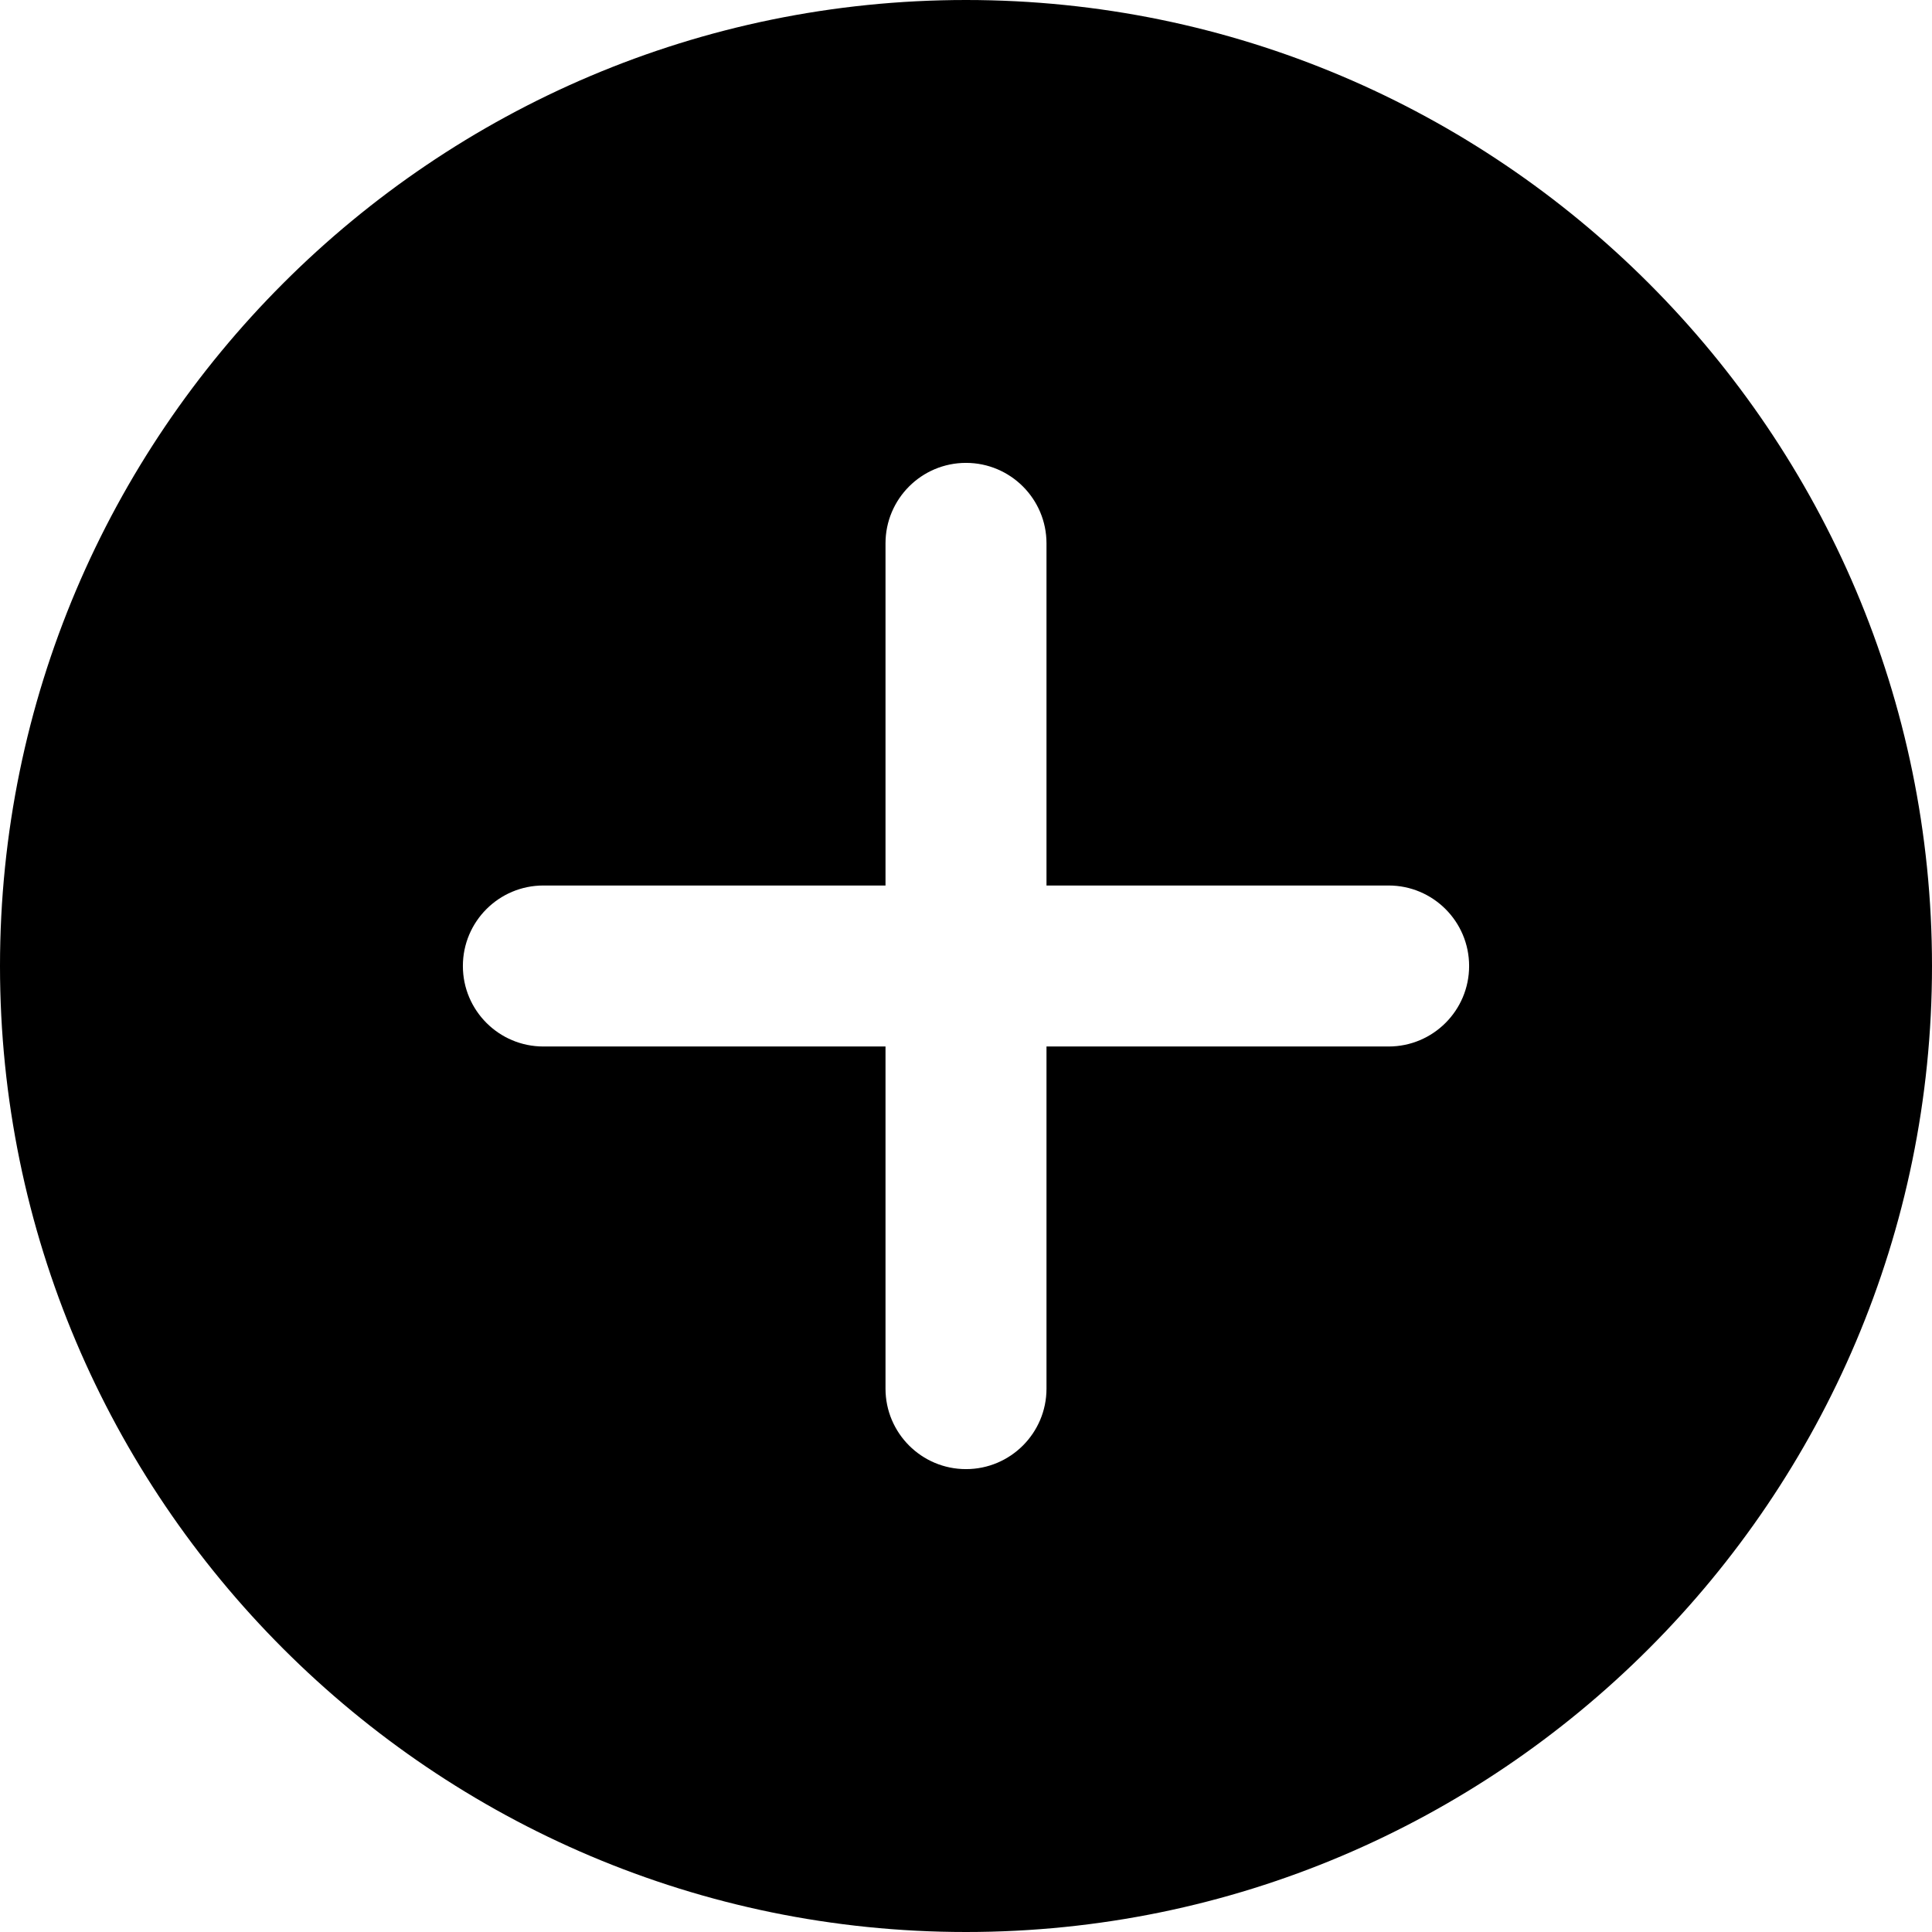
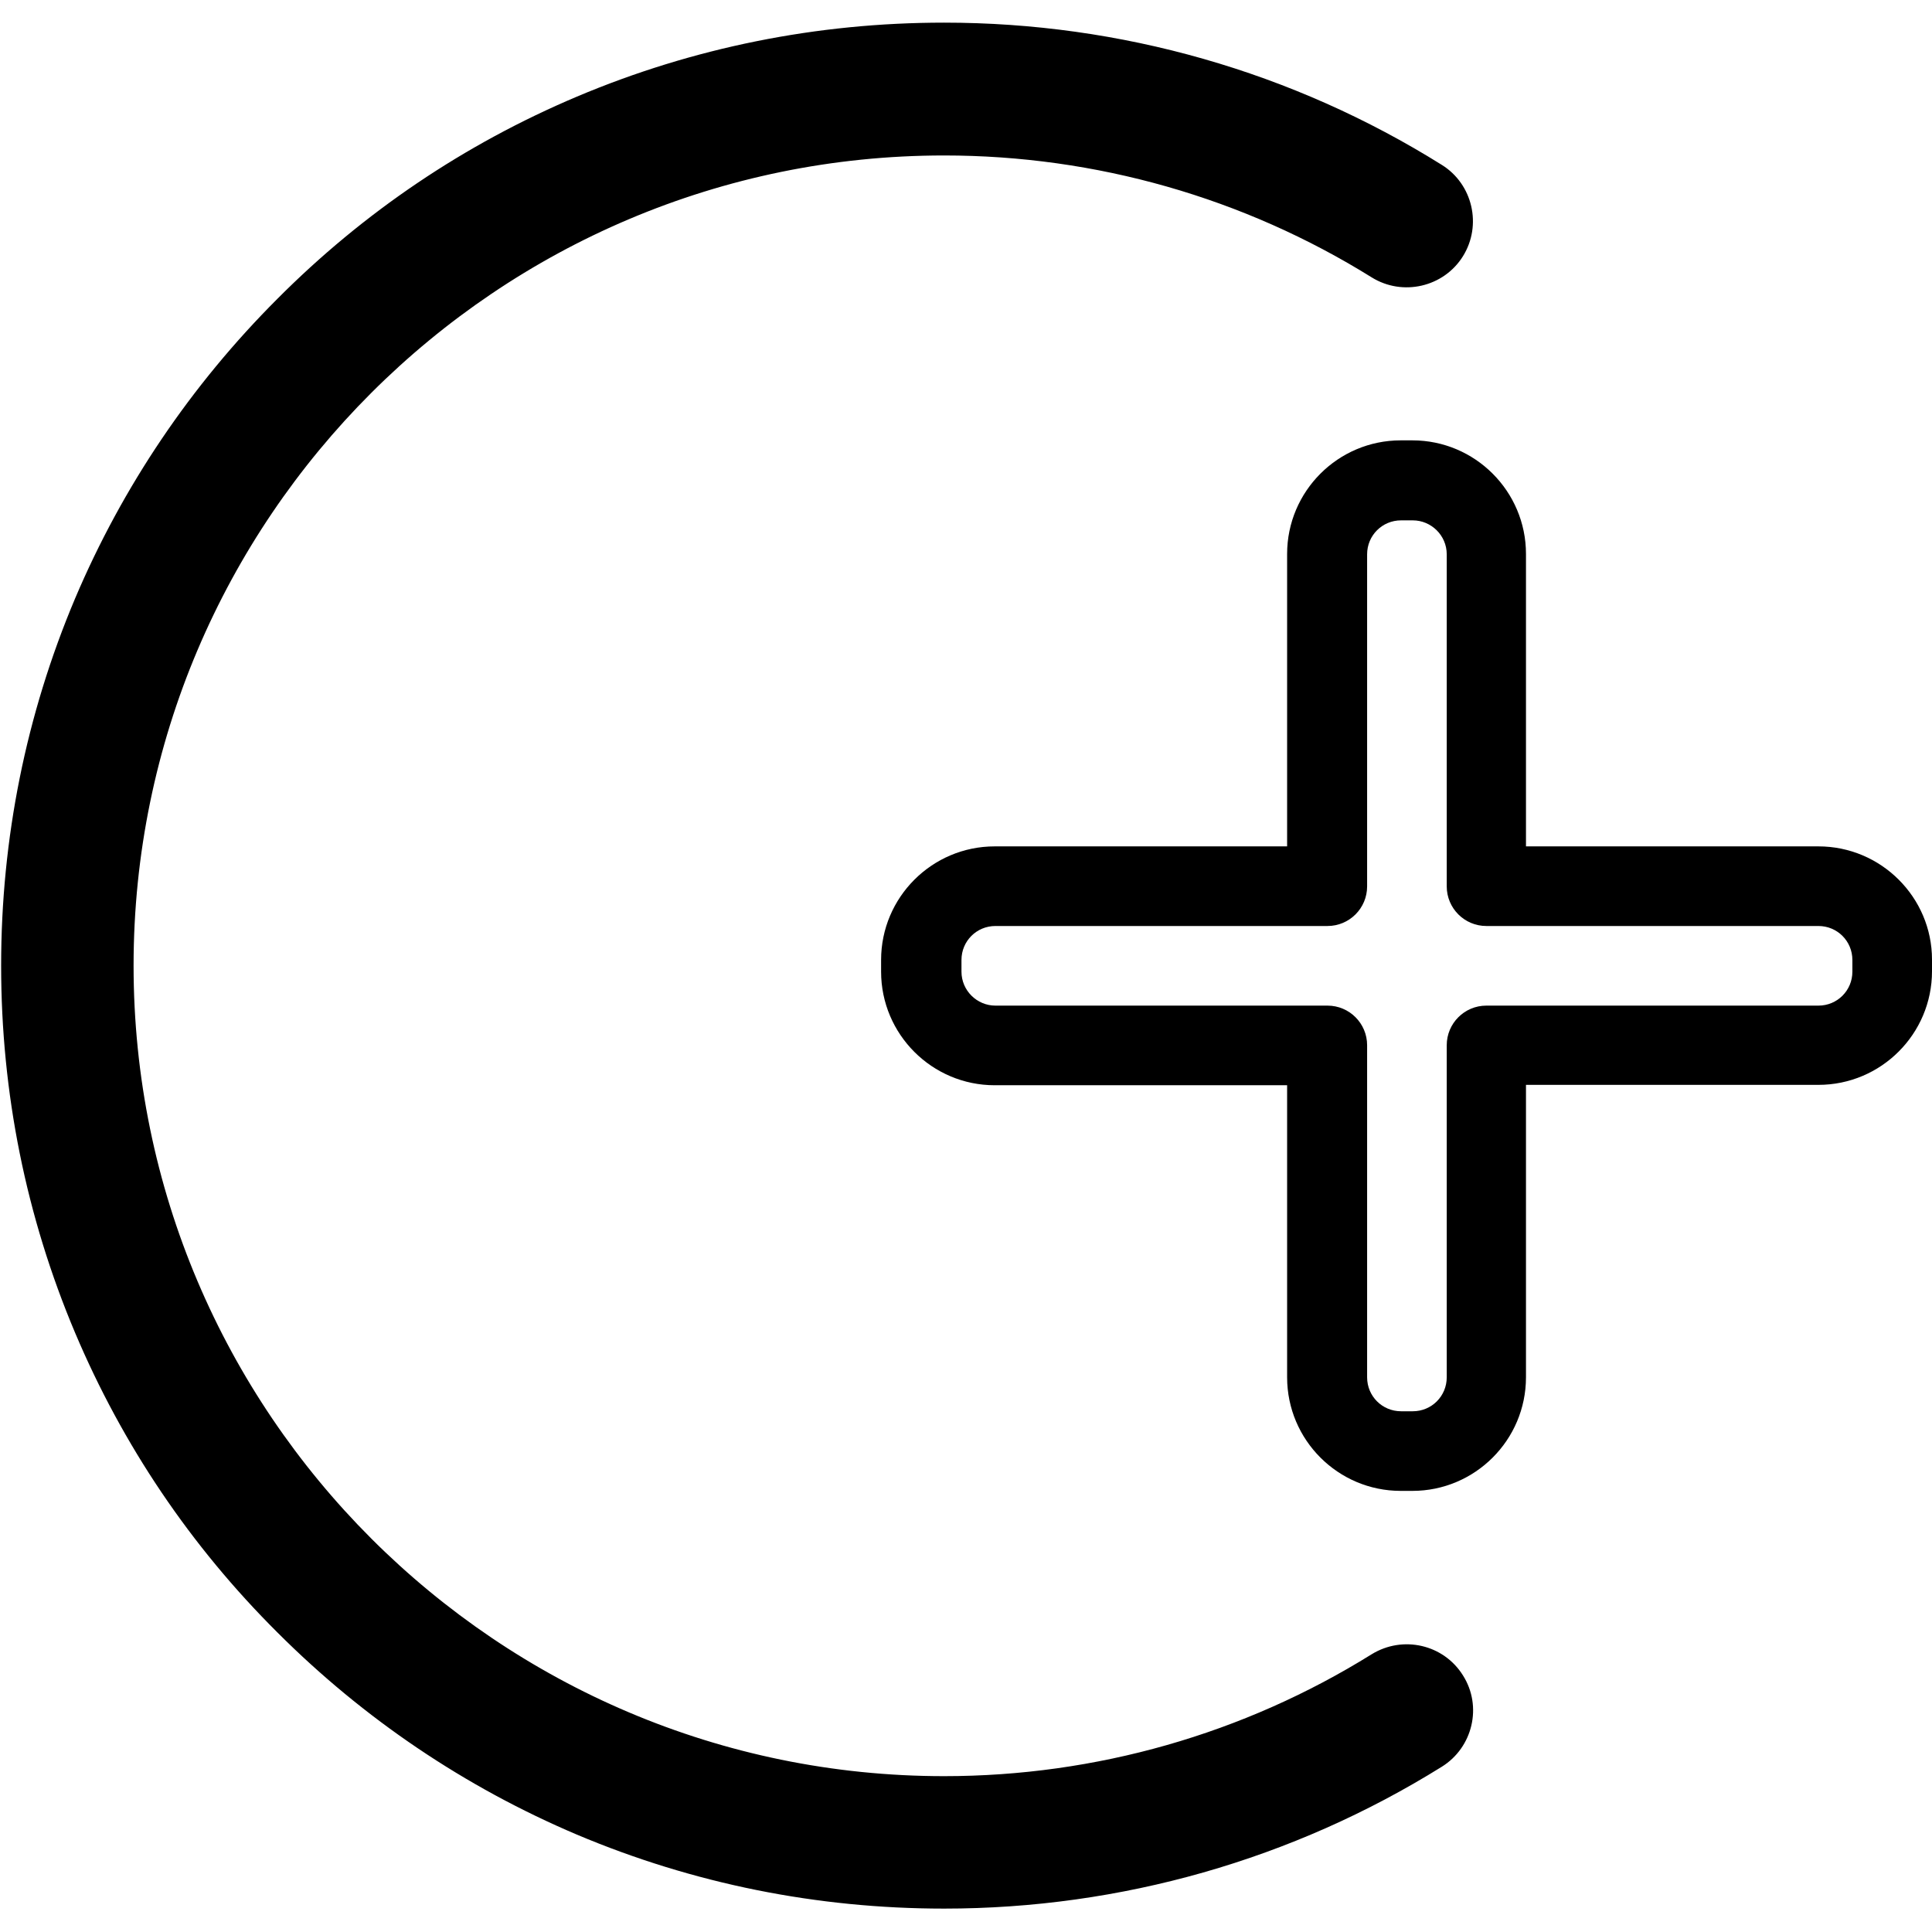
- <svg xmlns="http://www.w3.org/2000/svg" height="512pt" viewBox="0 0 512 512" width="512pt">
-   <path d="m256 0c-141.164 0-256 114.836-256 256s114.836 256 256 256 256-114.836 256-256-114.836-256-256-256zm112 277.332h-90.668v90.668c0 11.777-9.555 21.332-21.332 21.332s-21.332-9.555-21.332-21.332v-90.668h-90.668c-11.777 0-21.332-9.555-21.332-21.332s9.555-21.332 21.332-21.332h90.668v-90.668c0-11.777 9.555-21.332 21.332-21.332s21.332 9.555 21.332 21.332v90.668h90.668c11.777 0 21.332 9.555 21.332 21.332s-9.555 21.332-21.332 21.332zm0 0" />
+ <svg xmlns="http://www.w3.org/2000/svg" version="1.1" x="0px" y="0px" viewBox="0 0 512 512" style="enable-background:new 0 0 512 512;" xml:space="preserve">
+   <style type="text/css">
+ 	.st0{display:none;}
+ 	.st1{display:inline;}
+ </style>
+   <g id="Layer_1" class="st0">
+     <path class="st1" d="M256,0C114.8,0,0,114.8,0,256s114.8,256,256,256s256-114.8,256-256S397.2,0,256,0z M368,277.3h-90.7V368   c0,11.8-9.6,21.3-21.3,21.3s-21.3-9.6-21.3-21.3v-90.7H144c-11.8,0-21.3-9.6-21.3-21.3s9.6-21.3,21.3-21.3h90.7V144   c0-11.8,9.6-21.3,21.3-21.3s21.3,9.6,21.3,21.3v90.7H368c11.8,0,21.3,9.6,21.3,21.3S379.8,277.3,368,277.3z" />
+   </g>
+   <g id="Layer_2">
+     <g>
+       <path d="M481.9,224.3h-77.5v-77.5c0-16.6-13.5-30.1-30.1-30.1h-3.1c-16.6,0-30.1,13.5-30.1,30.1v77.5h-77.5    c-16.6,0-30.1,13.5-30.1,30.1v3.1c0,16.6,13.5,30.1,30.1,30.1h77.5V365c0,16.6,13.5,30.1,30.1,30.1h3.1    c16.6,0,30.1-13.5,30.1-30.1v-77.5h77.5c16.6,0,30.1-13.5,30.1-30.1v-3.1C512,237.8,498.5,224.3,481.9,224.3z M490.9,257.5    c0,5-4,9-9,9h-88c-5.8,0-10.5,4.7-10.5,10.5v88c0,5-4,9-9,9h-3.1c-5,0-9-4-9-9v-88c0-5.8-4.7-10.5-10.5-10.5h-88c-4.9,0-9-4-9-9    v-3.1c0-5,4-9,9-9h88c5.8,0,10.5-4.7,10.5-10.5v-88c0-5,4-9,9-9h3.1c4.9,0,9,4,9,9v88c0,5.8,4.7,10.5,10.5,10.5h88c5,0,9,4,9,9    V257.5z" />
+       <path d="M363.5,438.4c-33.9,21.1-73.1,32.3-113.3,32.3c-118.4,0-214.8-96.3-214.8-214.8S131.8,41.2,250.2,41.2    c40.2,0,79.4,11.2,113.3,32.3c8.2,5.1,19.1,2.6,24.2-5.6c5.1-8.2,2.6-19.1-5.6-24.2C342.6,19,297,6,250.2,6    c-33.7,0-66.5,6.6-97.3,19.6c-29.8,12.6-56.5,30.6-79.4,53.6c-22.9,22.9-41,49.7-53.6,79.4c-13,30.8-19.6,63.6-19.6,97.3    s6.6,66.5,19.6,97.3c12.6,29.8,30.6,56.5,53.6,79.4c22.9,22.9,49.7,41,79.4,53.6c30.8,13,63.6,19.6,97.3,19.6    c46.8,0,92.4-13,131.9-37.6c8.2-5.1,10.8-16,5.6-24.2C382.6,435.8,371.8,433.3,363.5,438.4z" />
+     </g>
+   </g>
</svg>
